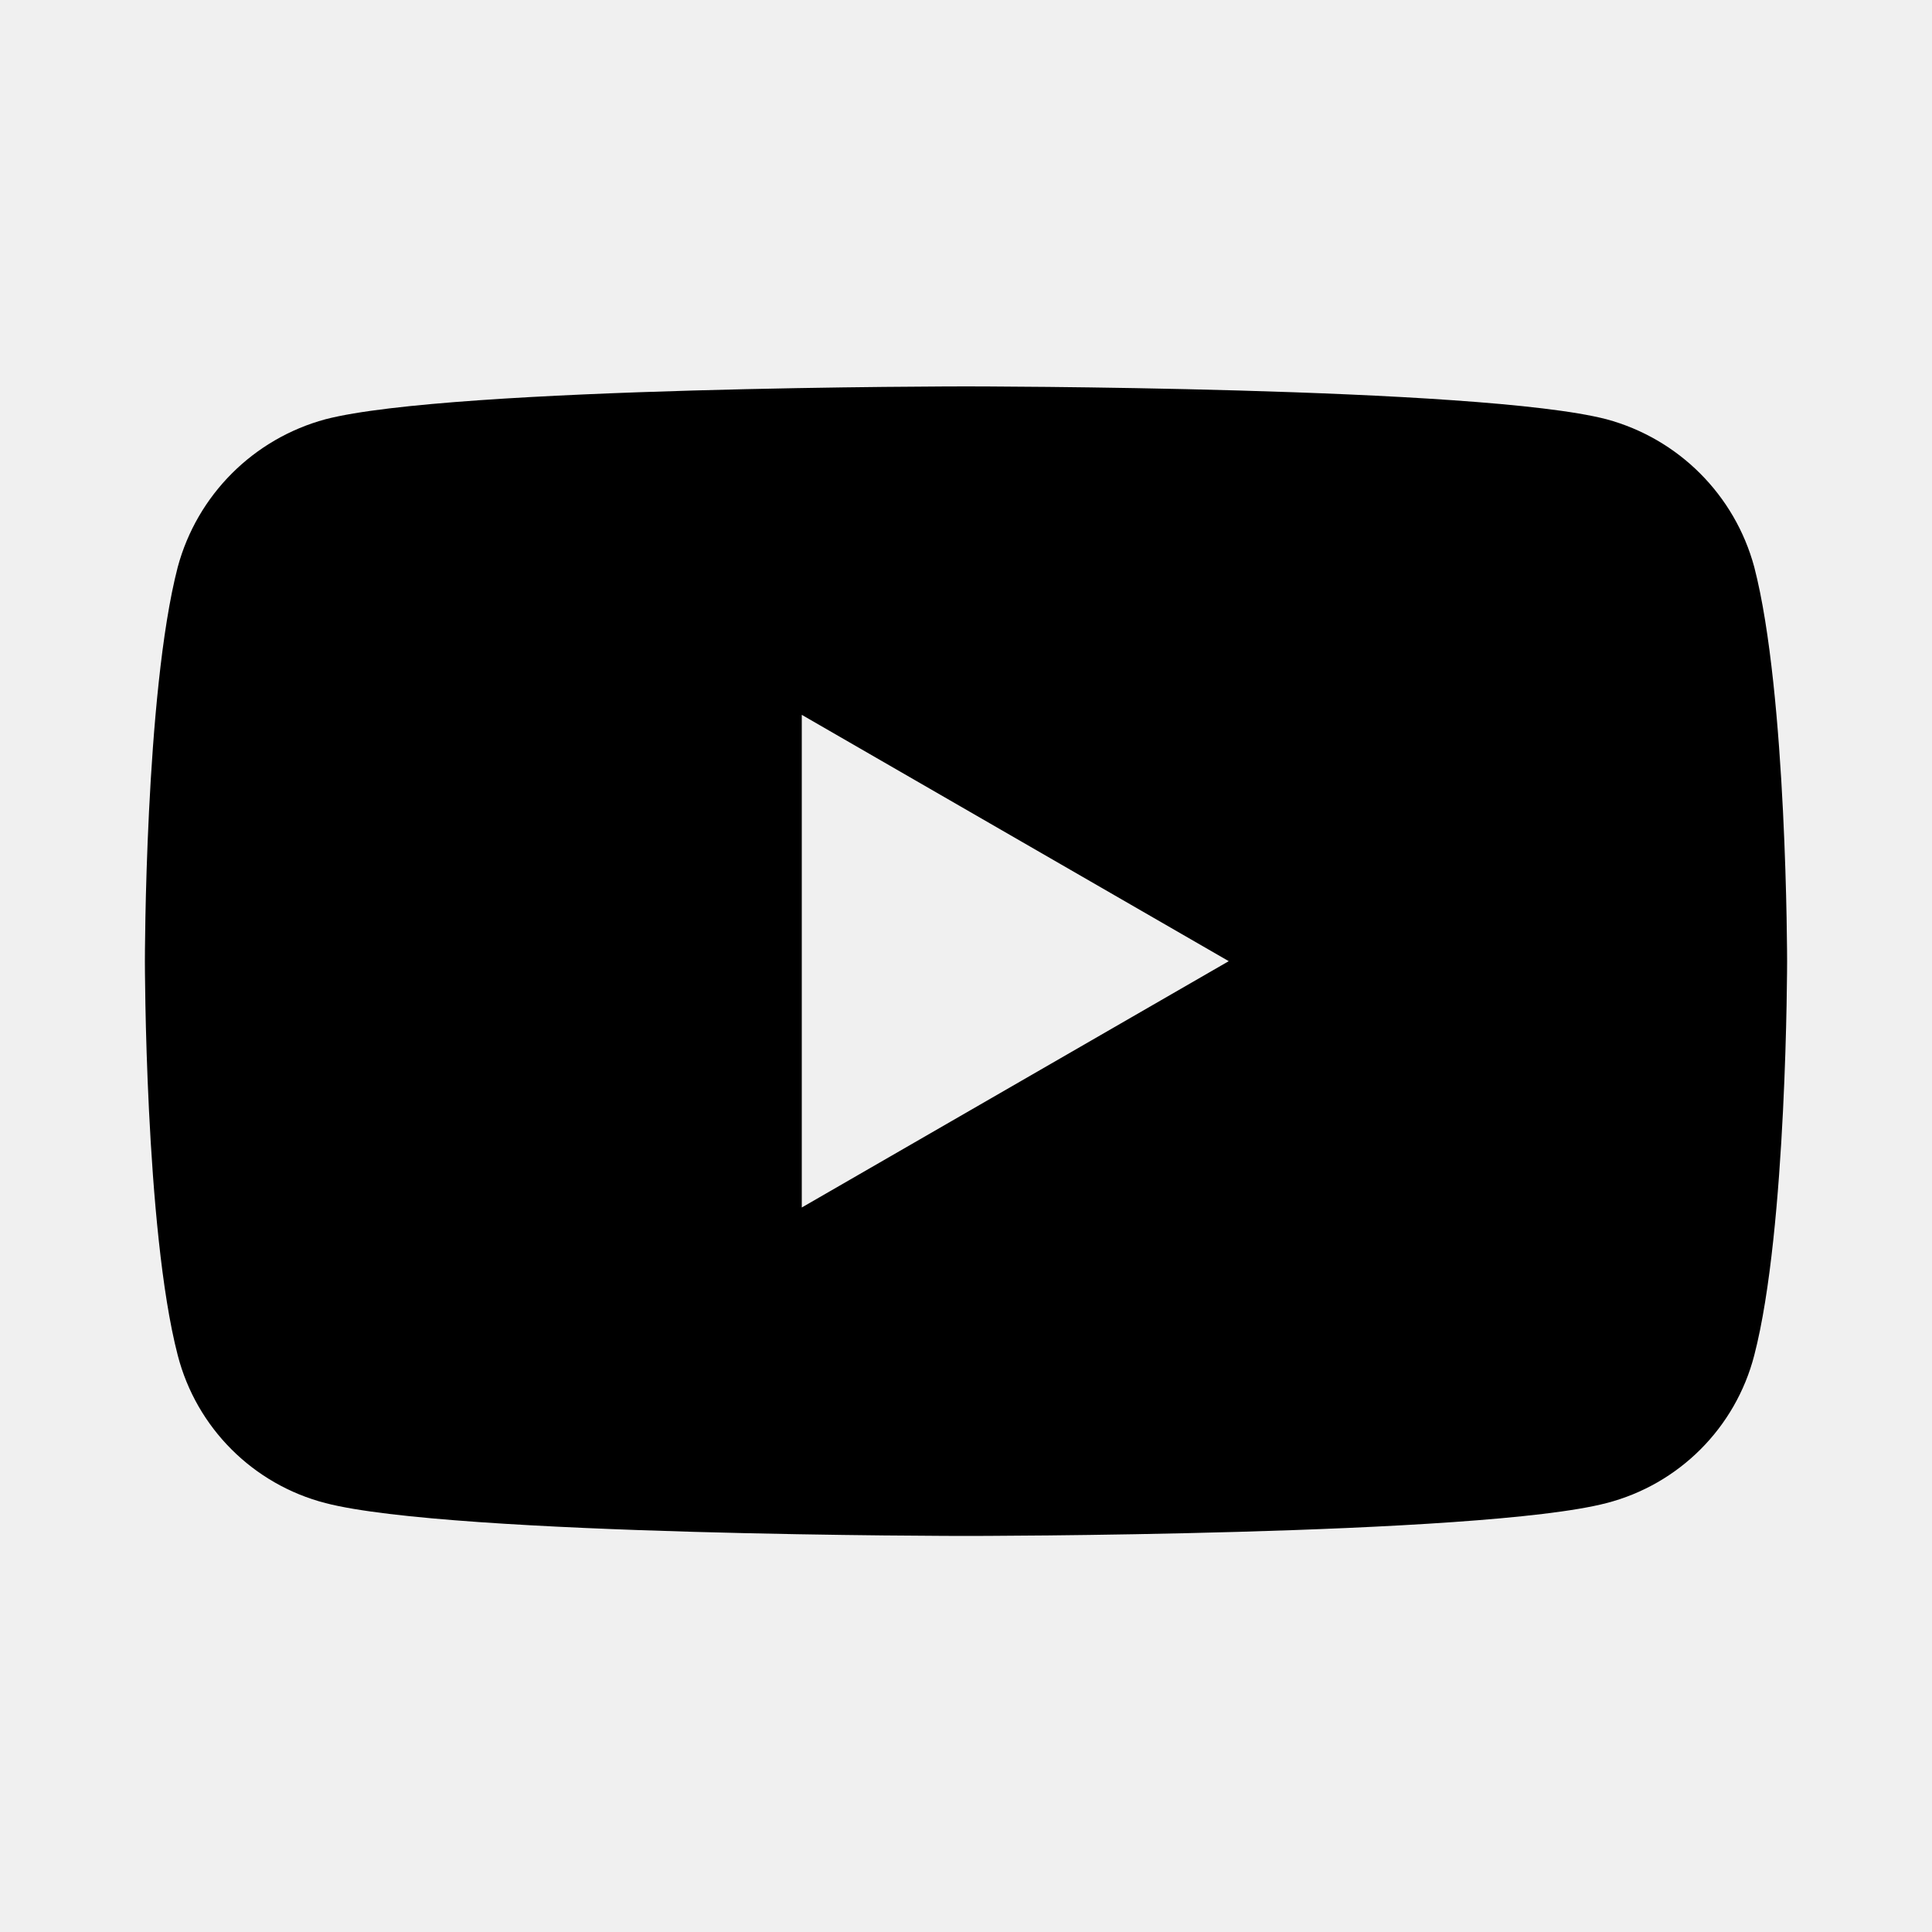
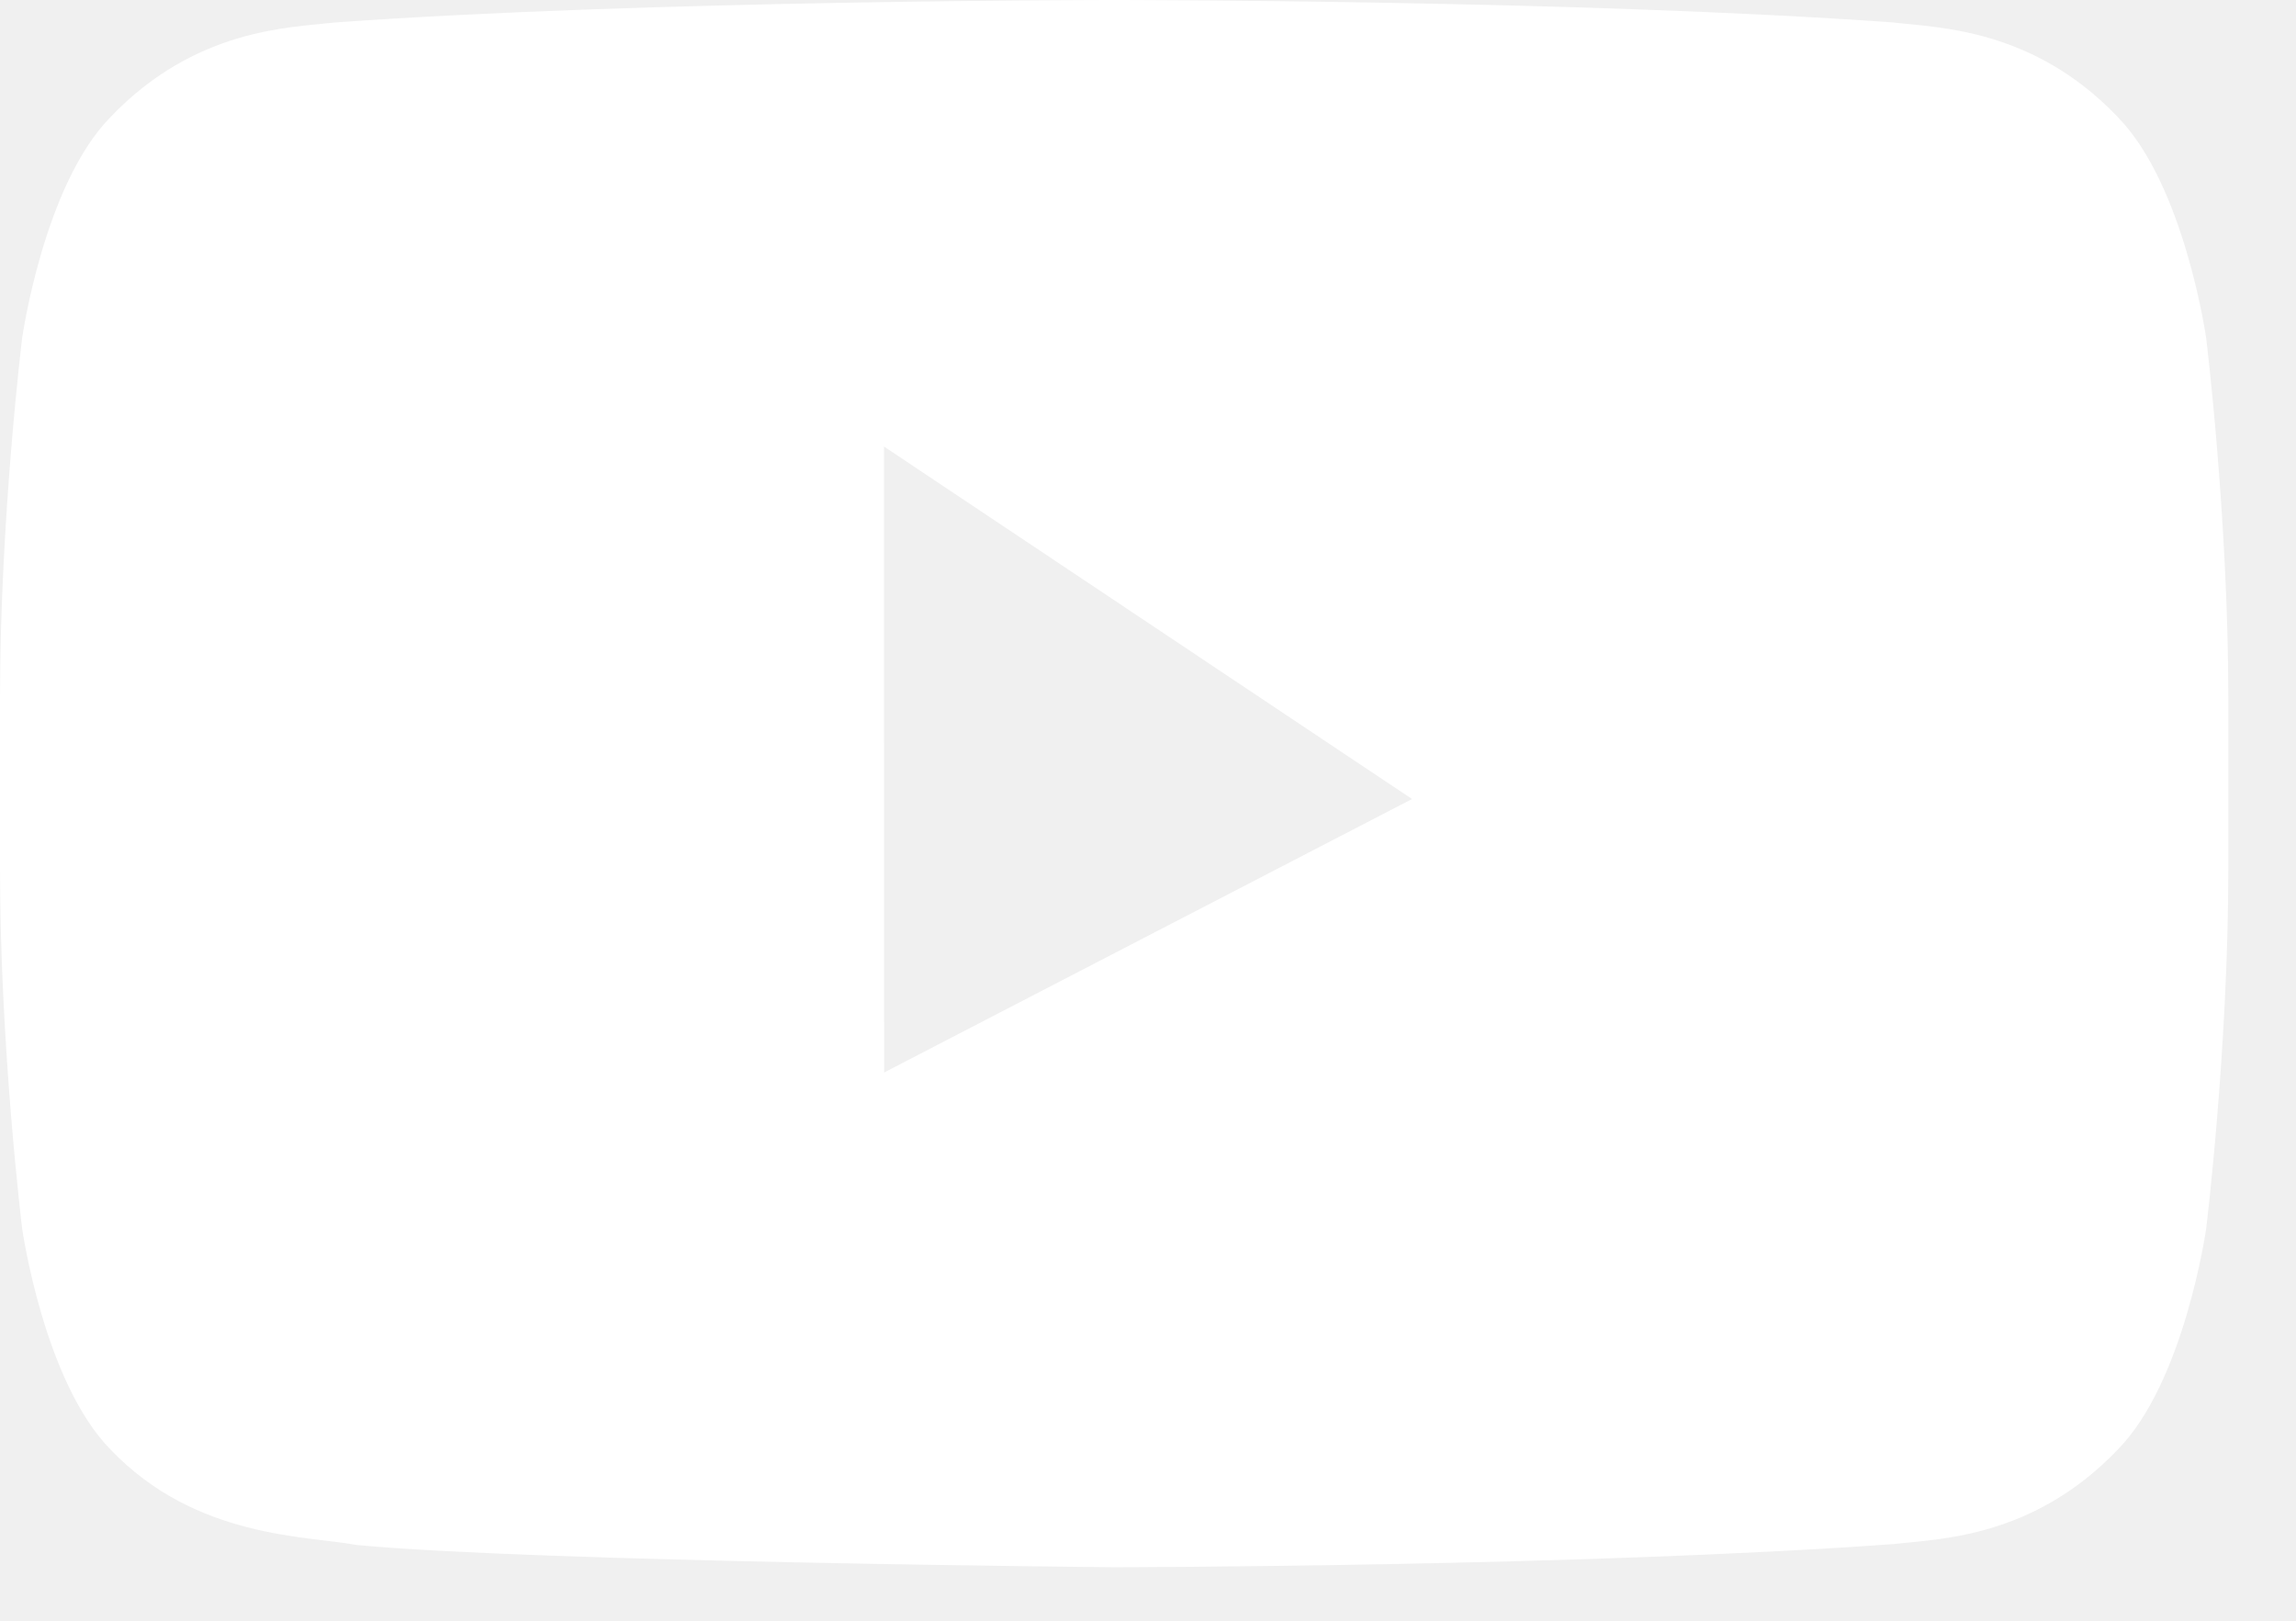
- <svg class="icon icon-youtube" viewBox="0 0 20 20">
-   <path fill="currentColor" d="M18.16 5.87c.34 1.309.34 4.08.34 4.08s0 2.771-.34 4.08a2.13 2.13 0 0 1-1.53 1.53c-1.309.34-6.63.34-6.63.34s-5.321 0-6.63-.34a2.13 2.13 0 0 1-1.53-1.53c-.34-1.309-.34-4.08-.34-4.08s0-2.771.34-4.08a2.17 2.17 0 0 1 1.53-1.53C4.679 4 10 4 10 4s5.321 0 6.63.34a2.17 2.17 0 0 1 1.53 1.53M8.3 12.5l4.42-2.55L8.3 7.4z" />
+ <svg xmlns="http://www.w3.org/2000/svg" width="17" height="12" viewBox="0 0 17 12" fill="none">
+   <path d="M6.545 3.306L10.455 5.916L6.546 7.941L6.545 3.306ZM15.679 0.865C15.051 0.208 14.347 0.206 14.025 0.167C11.717 0 8.254 0 8.254 0H8.246C8.246 0 4.782 0 2.474 0.167C2.151 0.205 1.448 0.208 0.82 0.865C0.325 1.366 0.164 2.503 0.164 2.503C0.164 2.503 0 3.84 0 5.174V6.426C0 7.76 0.164 9.096 0.164 9.096C0.164 9.096 0.325 10.233 0.82 10.734C1.448 11.391 2.272 11.37 2.639 11.439C3.96 11.565 8.25 11.604 8.25 11.604C8.25 11.604 11.717 11.6 14.025 11.432C14.348 11.394 15.051 11.391 15.679 10.734C16.174 10.233 16.335 9.096 16.335 9.096C16.335 9.096 16.499 7.76 16.499 6.425V5.175C16.499 3.84 16.335 2.504 16.335 2.504C16.335 2.504 16.174 1.368 15.679 0.866V0.865Z" fill="white" />
</svg>
